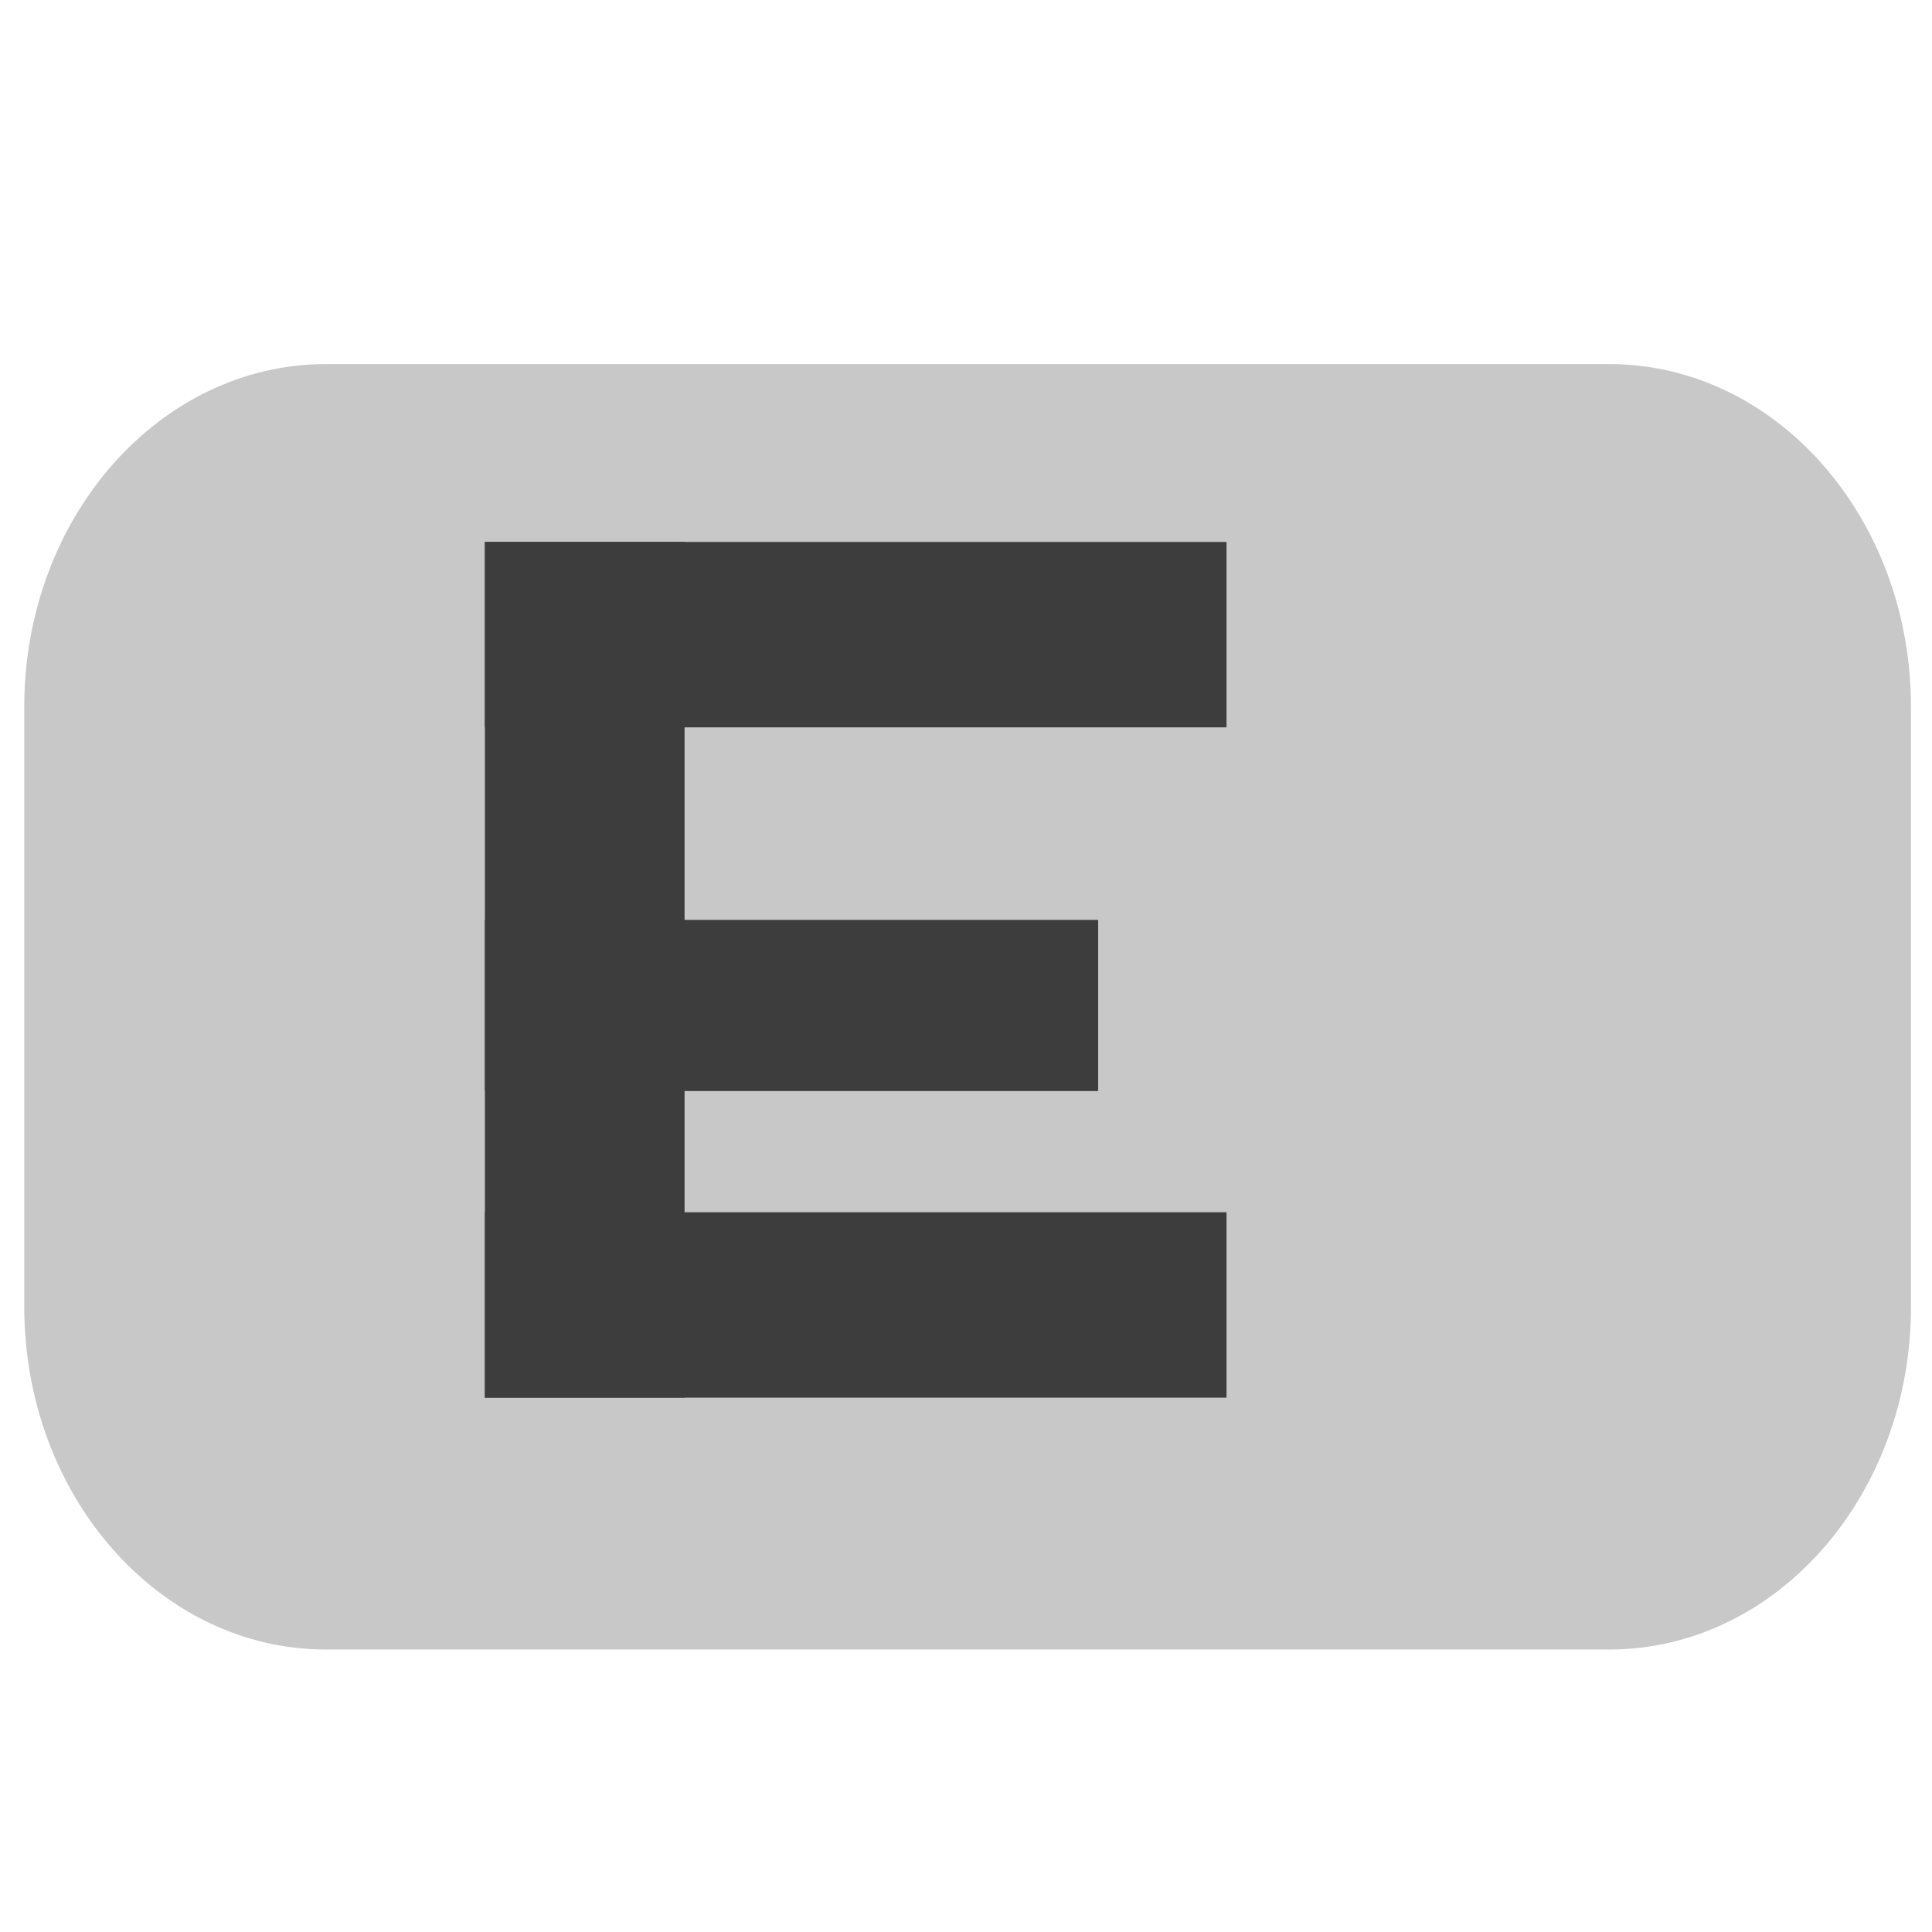
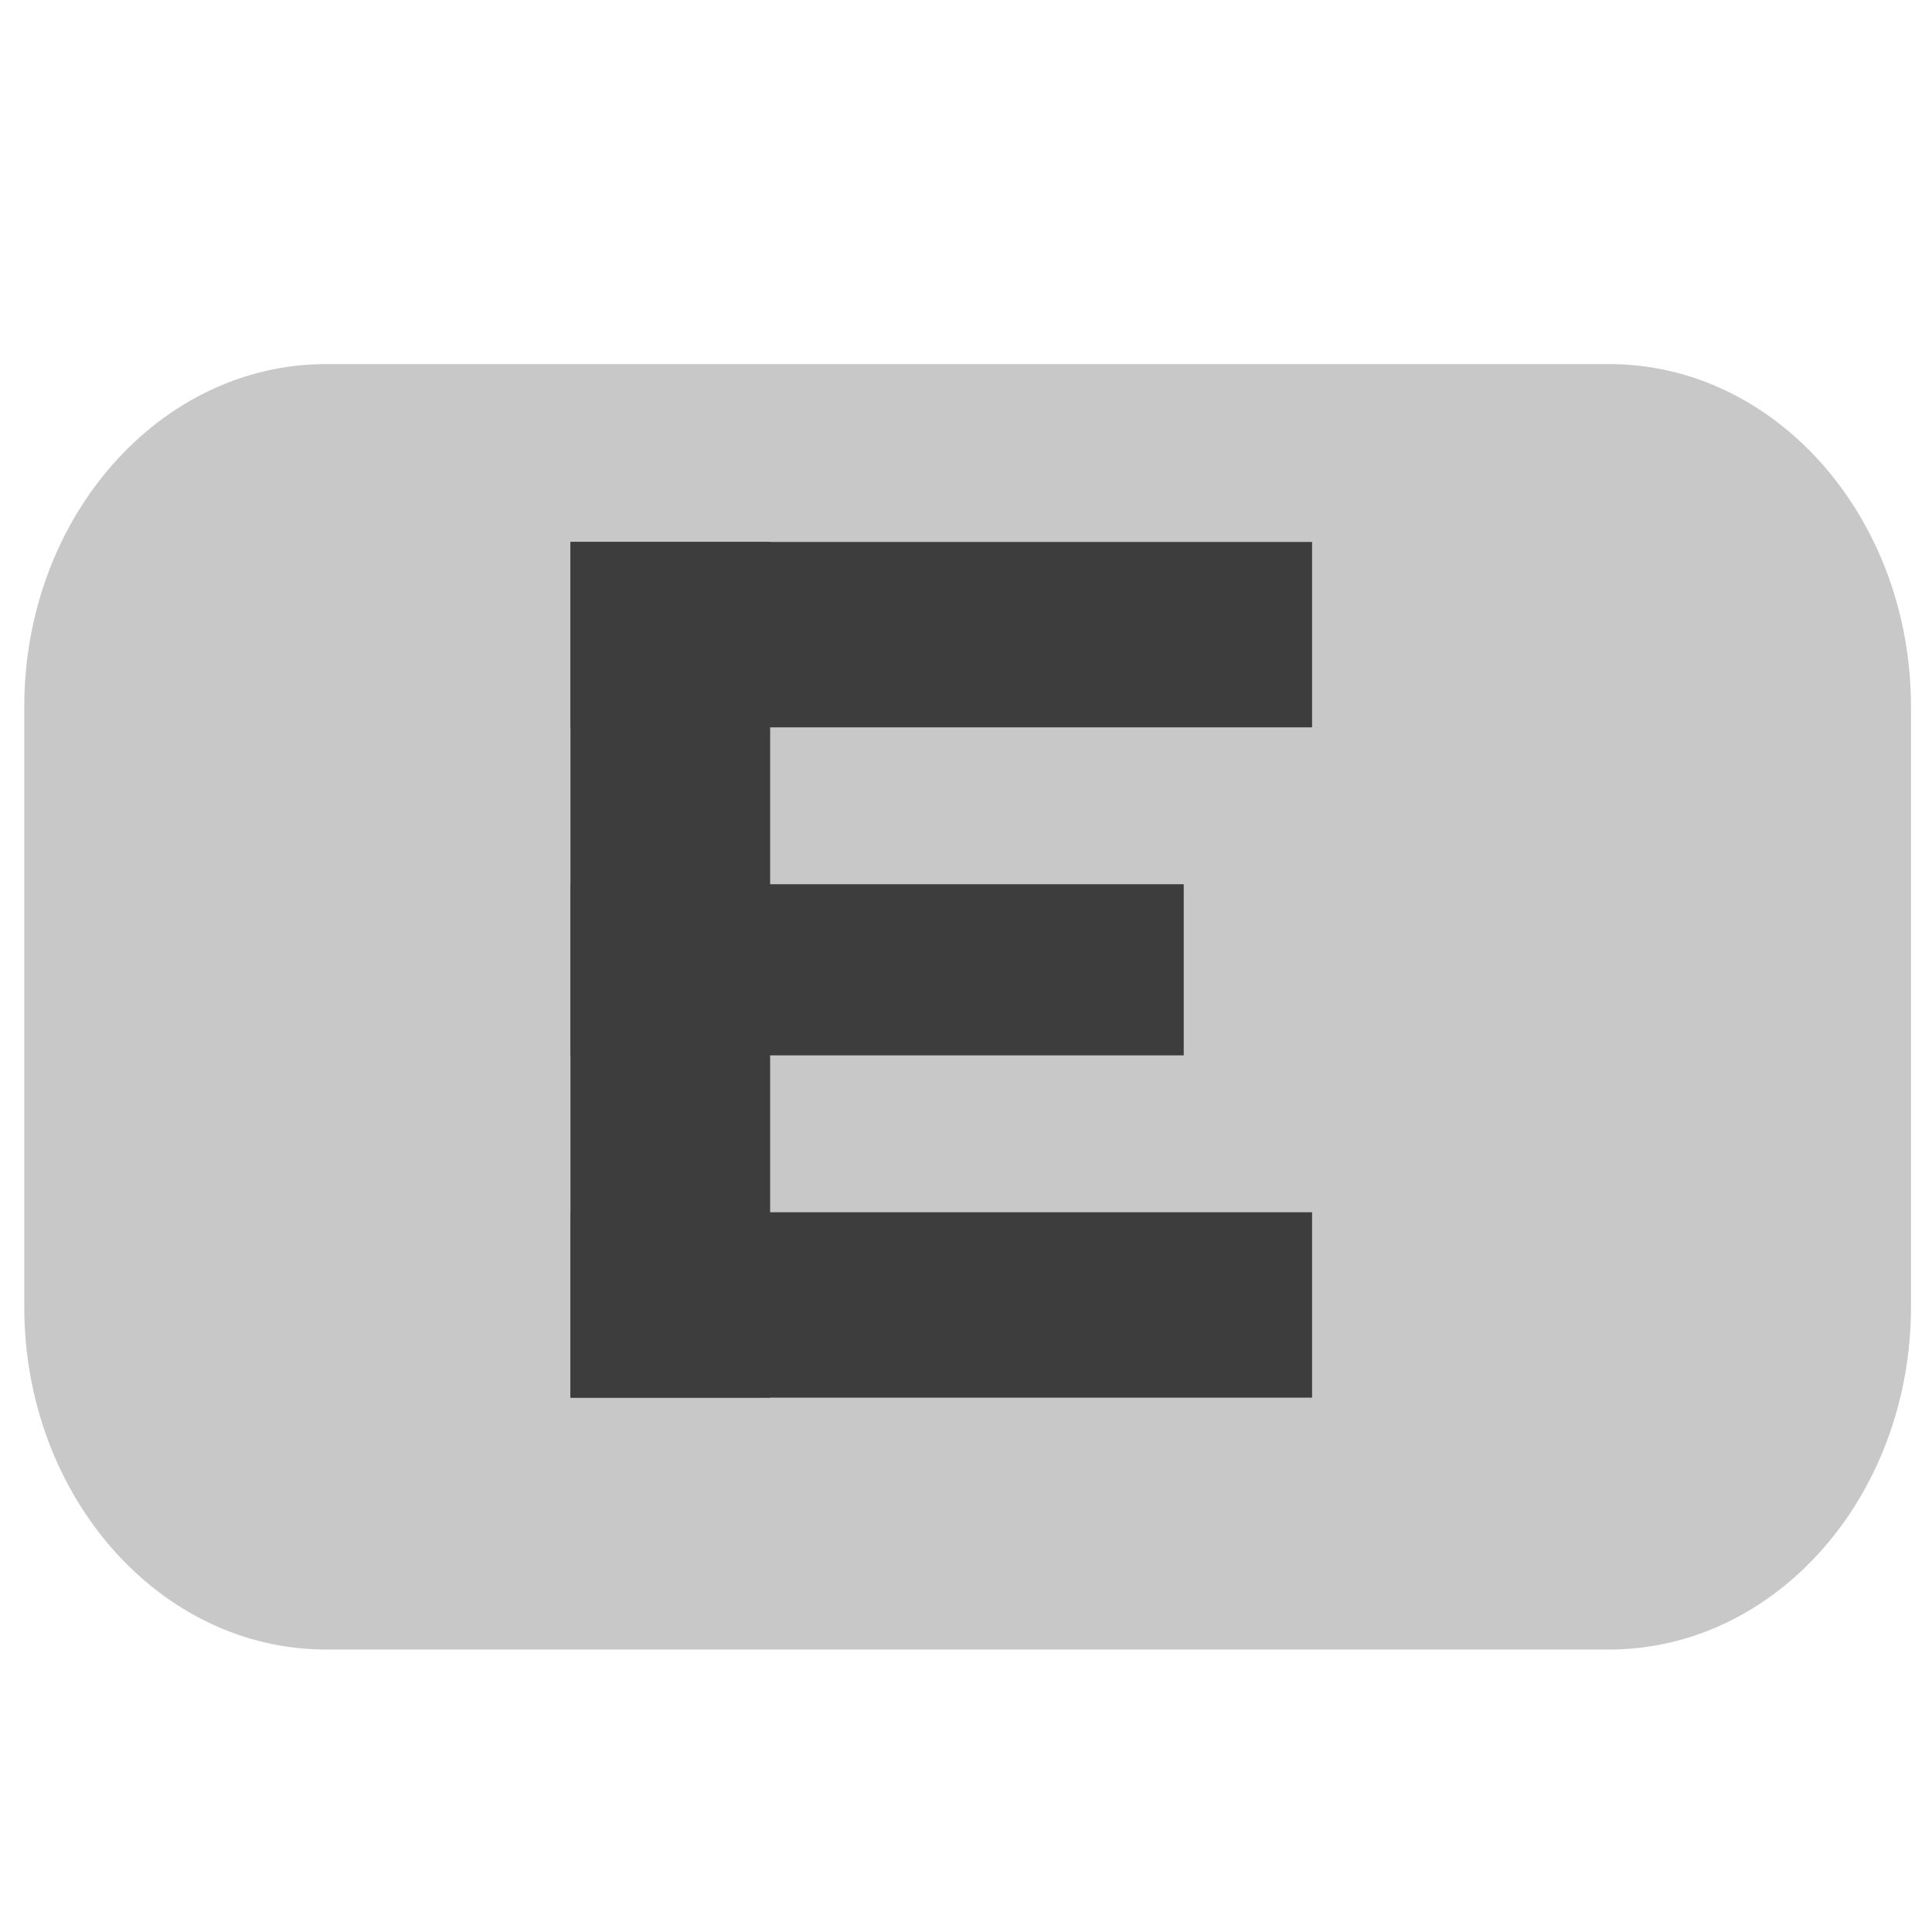
<svg xmlns="http://www.w3.org/2000/svg" width="512" height="512" viewBox="0 0 135.467 135.467" version="1.1">
  <g>
    <rect style="fill:#c8c8c8;fill-opacity:1" width="132.292" height="90.133" x="1.701" y="25.528" rx="21.167" ry="24.035" />
-     <rect style="fill:#3d3d3d;fill-opacity:1" x="34" y="38" width="14" height="60" />
-     <rect style="fill:#3d3d3d;fill-opacity:1" x="34" y="38" width="52" height="13" />
-     <rect style="fill:#3d3d3d;fill-opacity:1" x="34" y="64.5" width="43" height="12" />
-     <rect style="fill:#3d3d3d;fill-opacity:1" x="34" y="85" width="52" height="13" />
+     <rect style="fill:#3d3d3d;fill-opacity:1" x="40" y="38" width="14" height="60" />
+     <rect style="fill:#3d3d3d;fill-opacity:1" x="40" y="38" width="52" height="13" />
+     <rect style="fill:#3d3d3d;fill-opacity:1" x="40" y="62" width="43" height="12" />
+     <rect style="fill:#3d3d3d;fill-opacity:1" x="40" y="85" width="52" height="13" />
  </g>
</svg>
